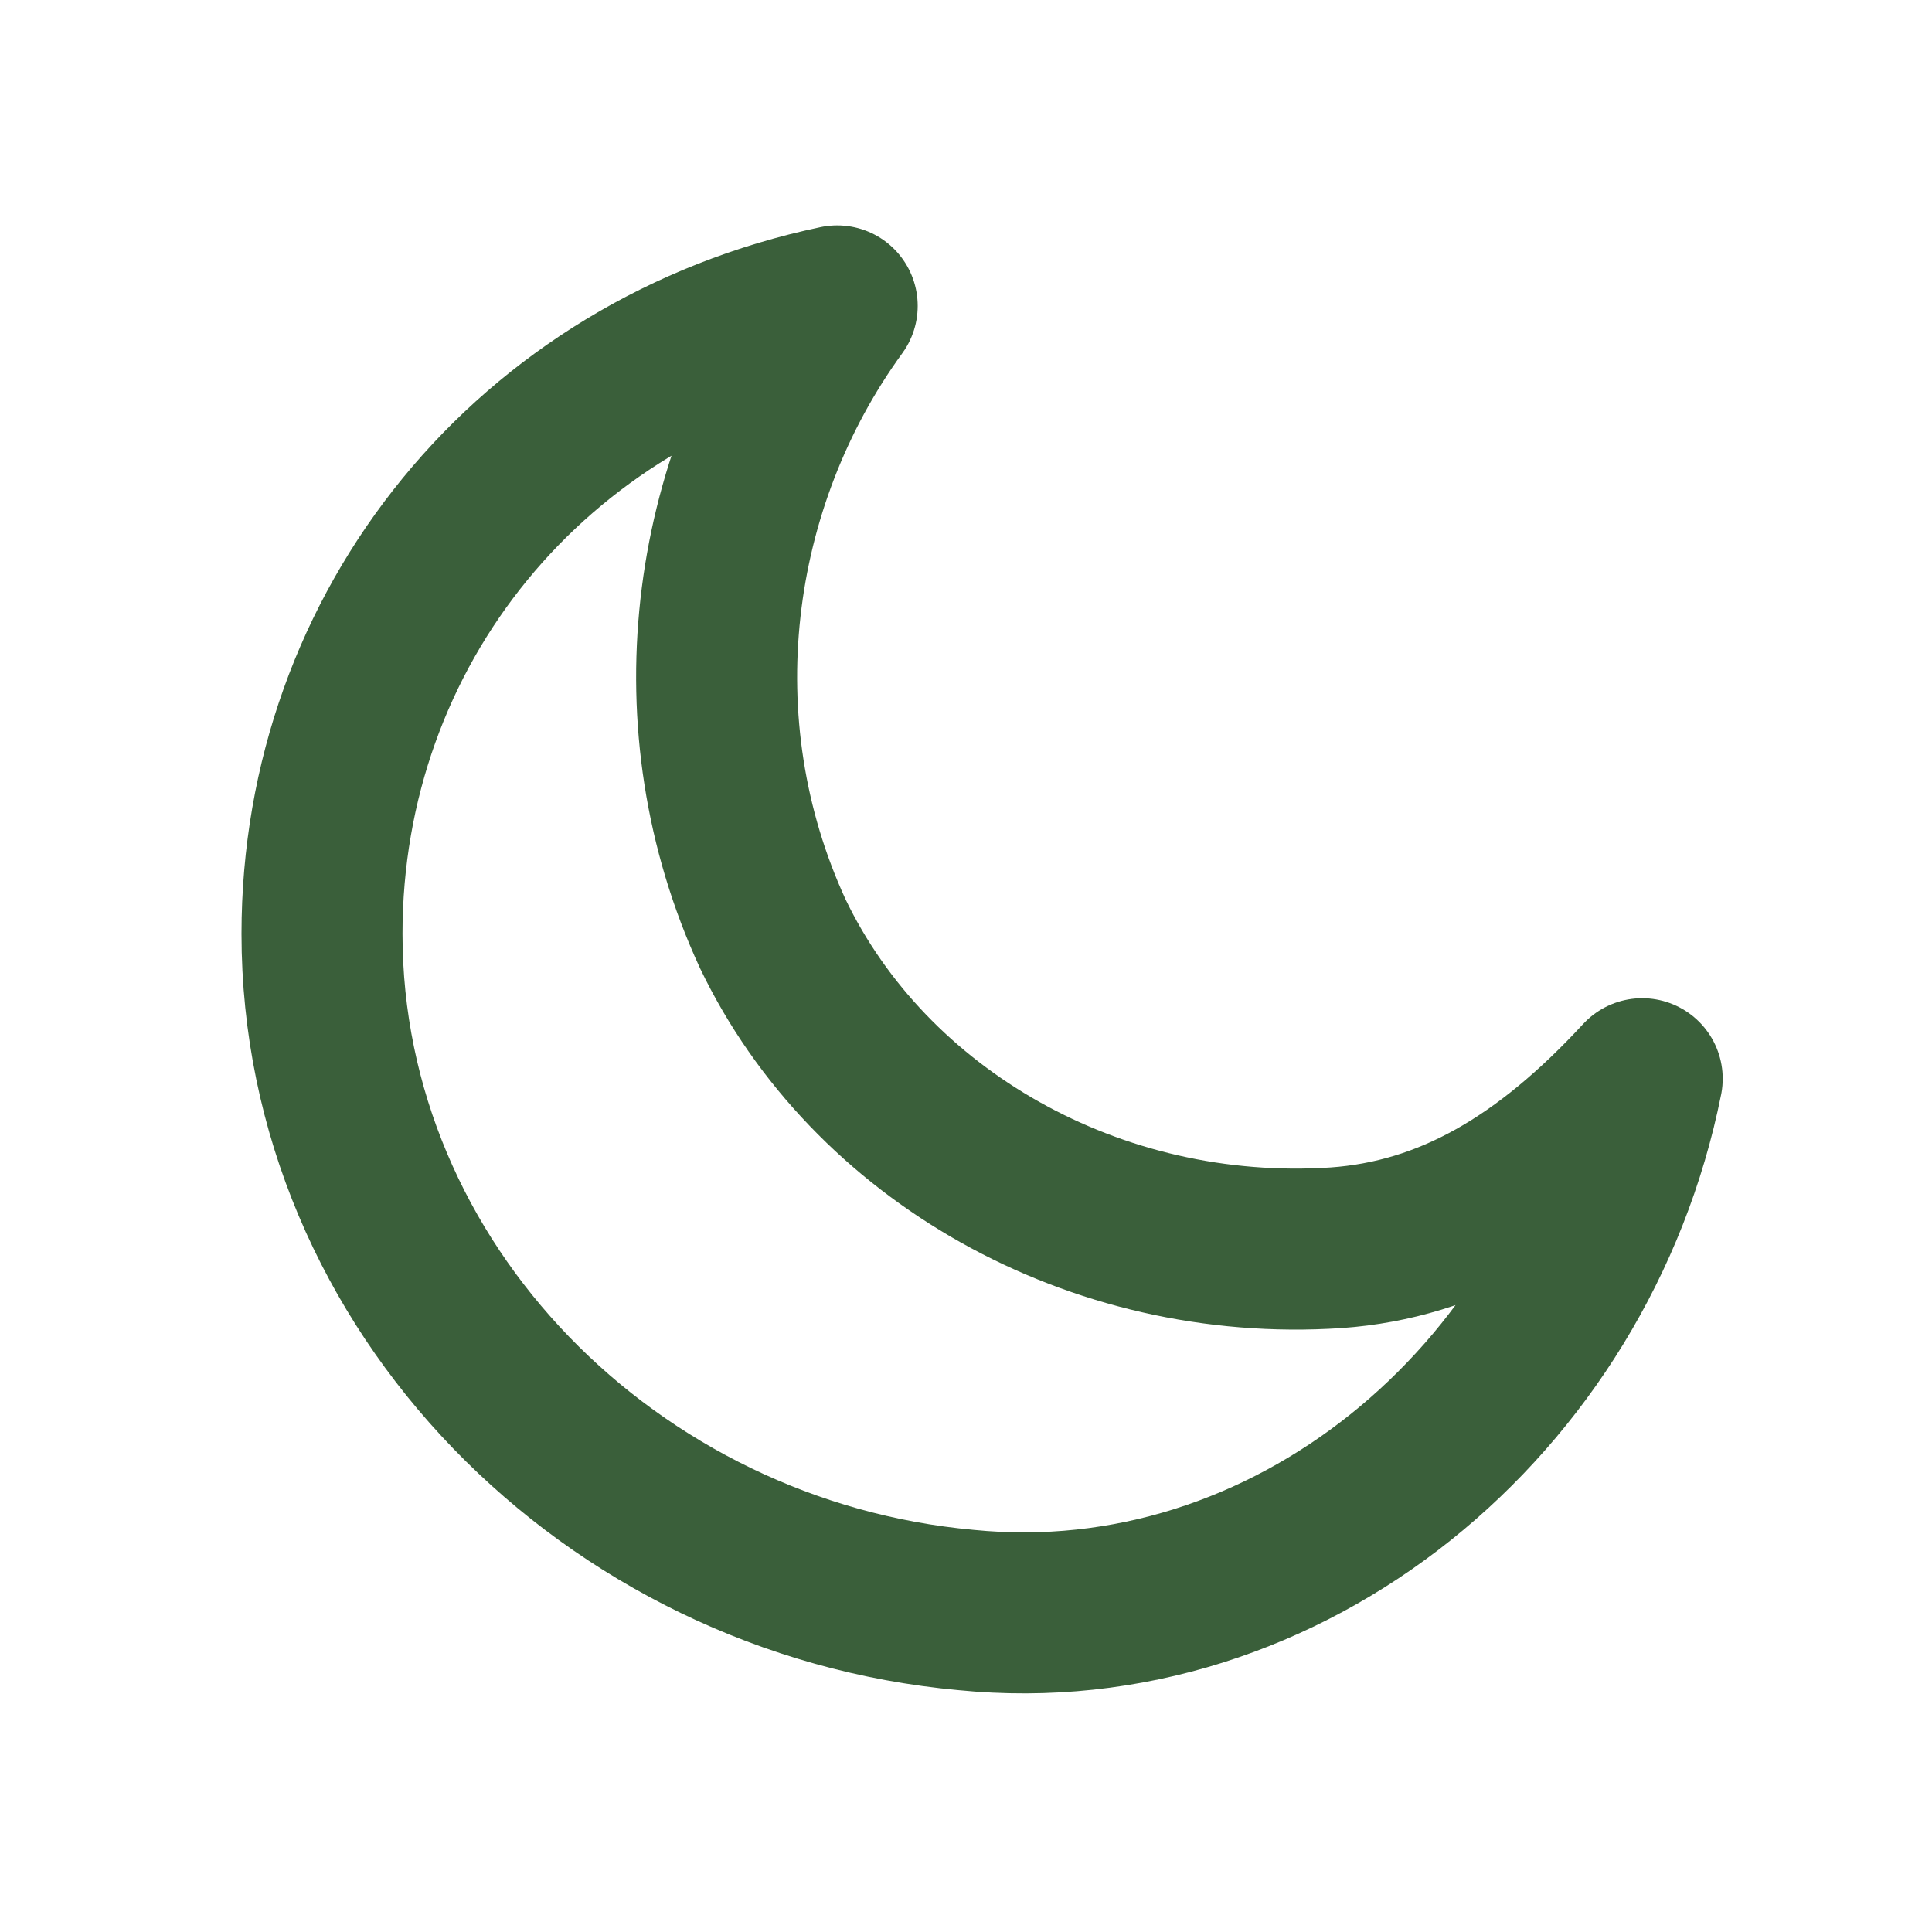
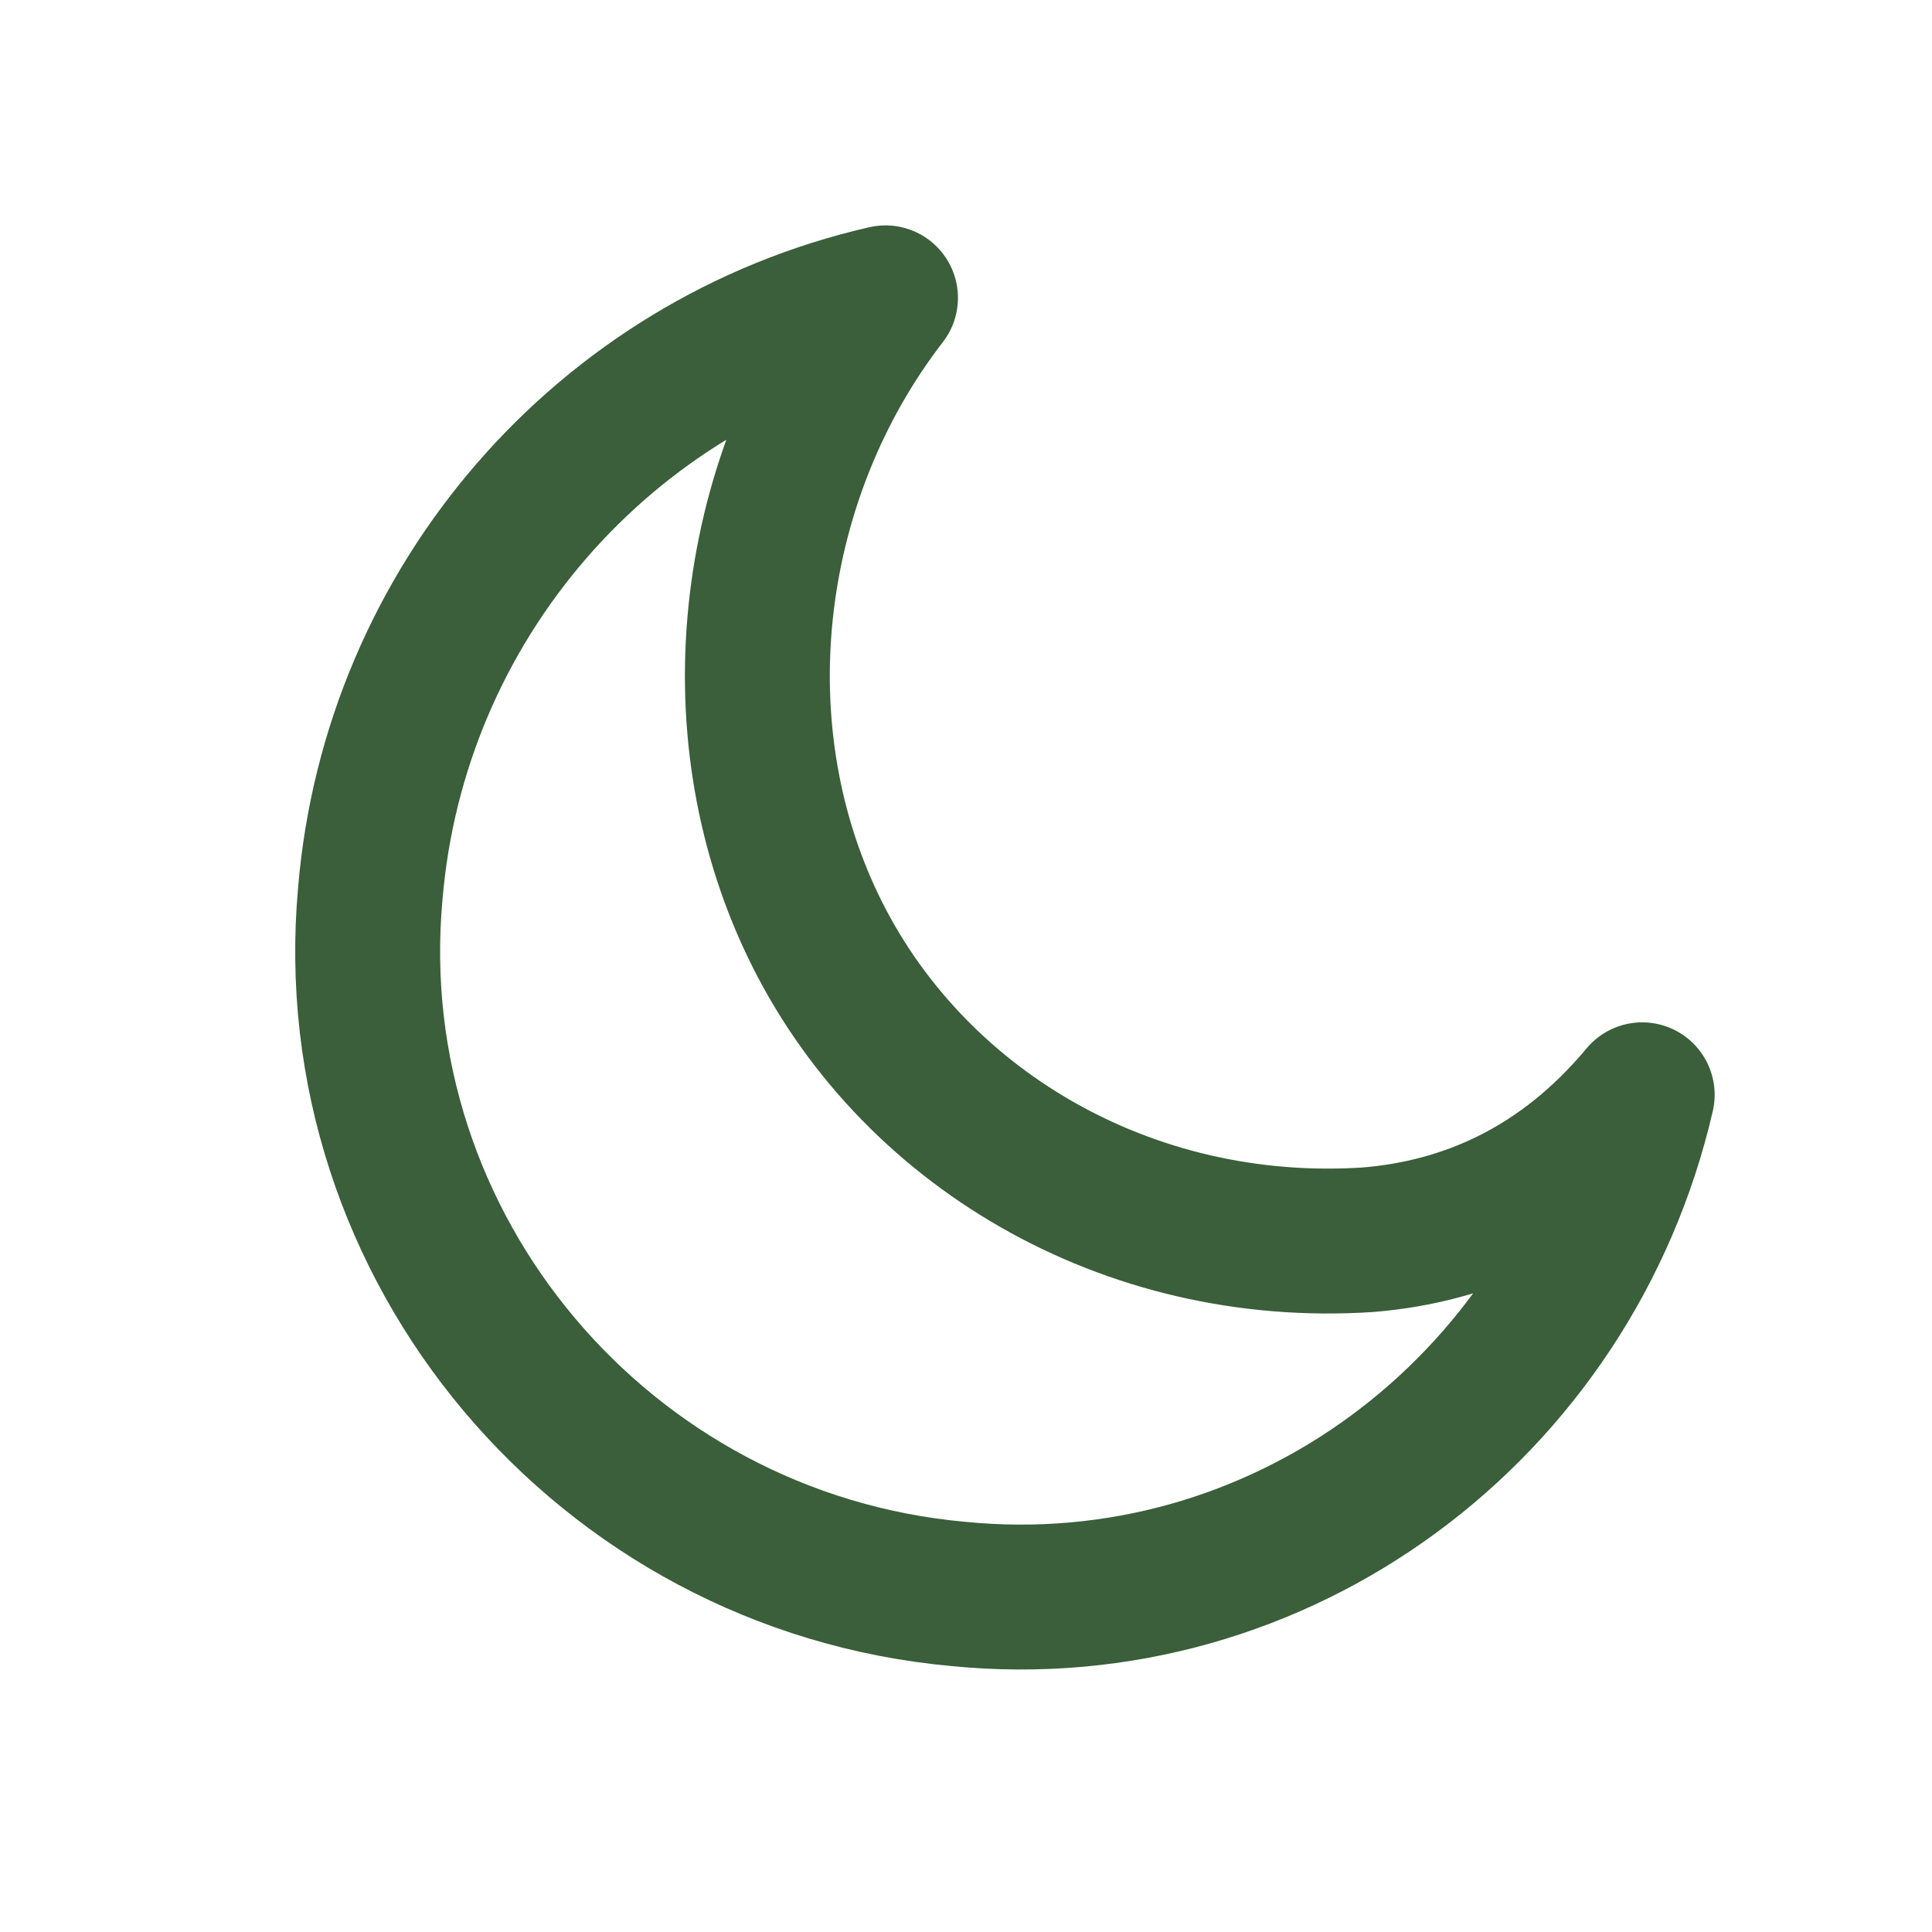
- <svg xmlns="http://www.w3.org/2000/svg" viewBox="0 0 24 24" fill="none" stroke="#3A5F3A" stroke-width="2" stroke-linecap="round" stroke-linejoin="round">
-   <path d="M20.4 13.4c-.8 4-4.4 7-8.4 6.6C7.6 19.6 4 16 4 11.6 4 7.8 6.6 4.6 10.4 3.8 8.8 6 8.4 9 9.6 11.6c1.2 2.5 4 4.1 7 3.9 1.4-.1 2.6-.8 3.8-2.1Z" />
+ <svg xmlns="http://www.w3.org/2000/svg" viewBox="0 0 24 24" fill="none" stroke="#3A5F3A" stroke-width="1.8" stroke-linecap="round" stroke-linejoin="round">
+   <path d="M20.4 13.6c-.9 3.9-4.5 6.6-8.5 6.2-4.4-.4-7.7-4.3-7.3-8.7.3-3.6 2.9-6.6 6.4-7.4C9.3 5.9 8.9 9 10.1 11.5c1.2 2.5 3.9 4.1 6.9 3.9 1.2-.1 2.4-.6 3.4-1.8Z" />
</svg>
